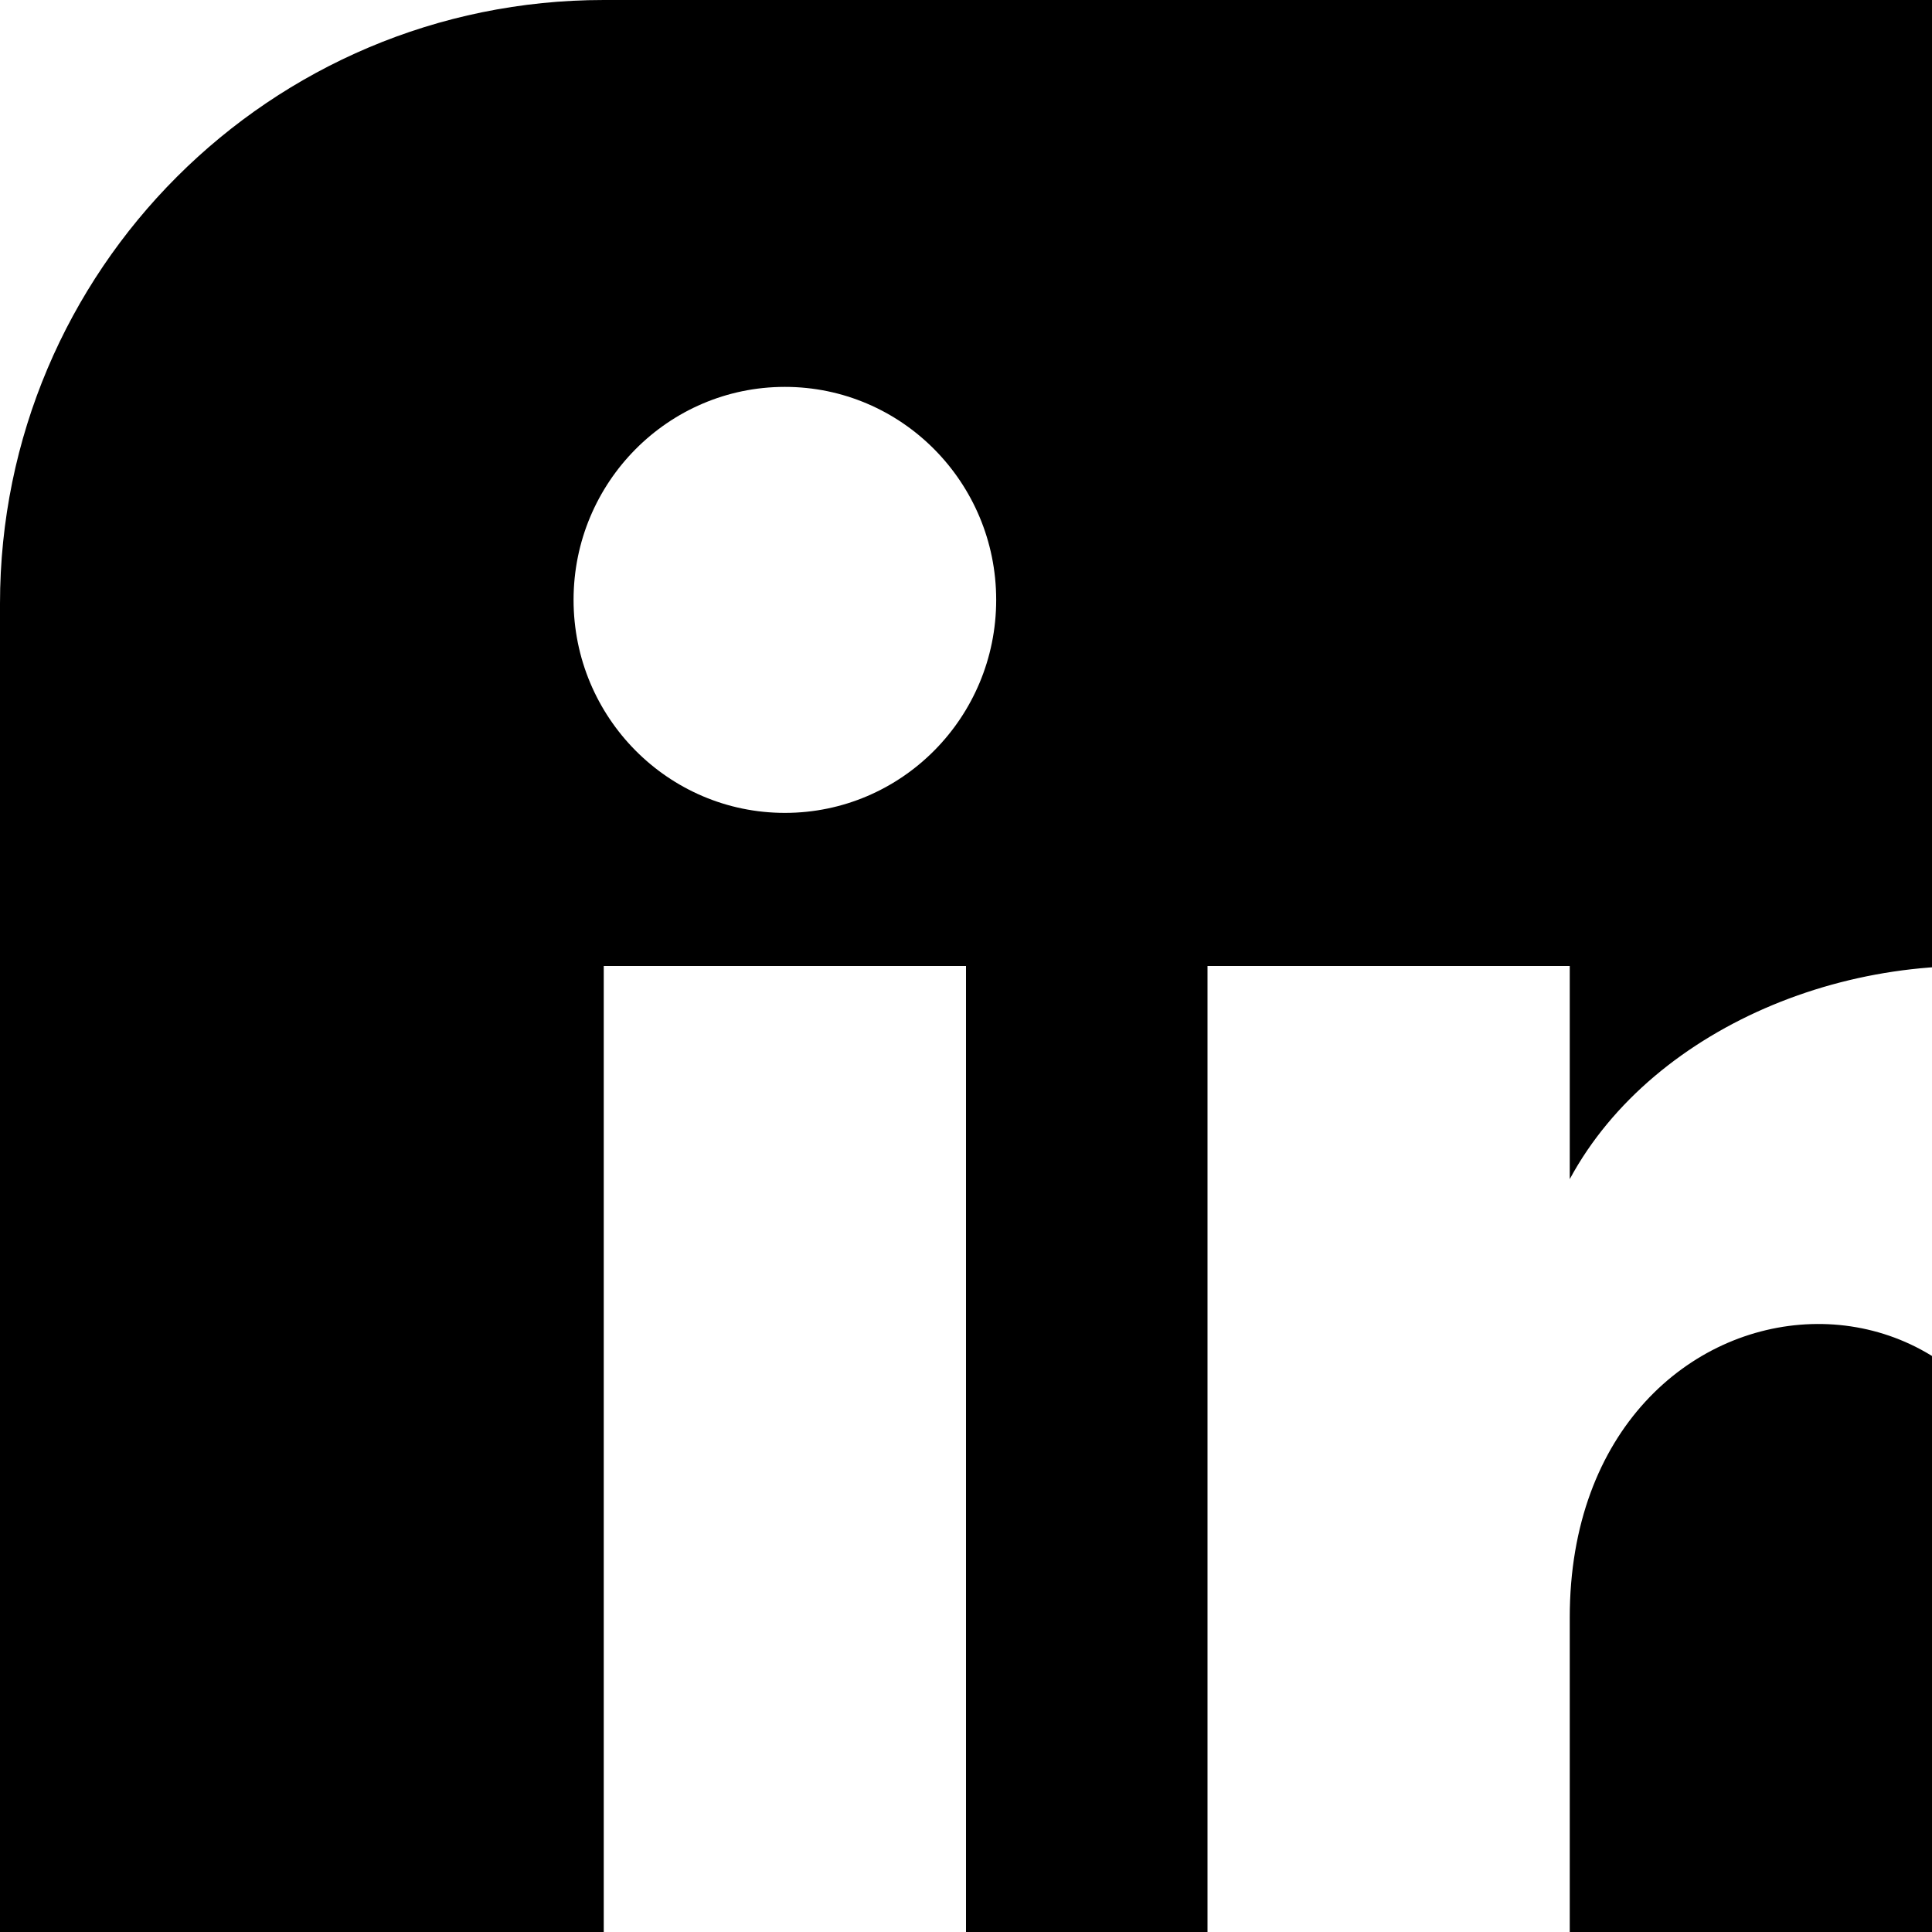
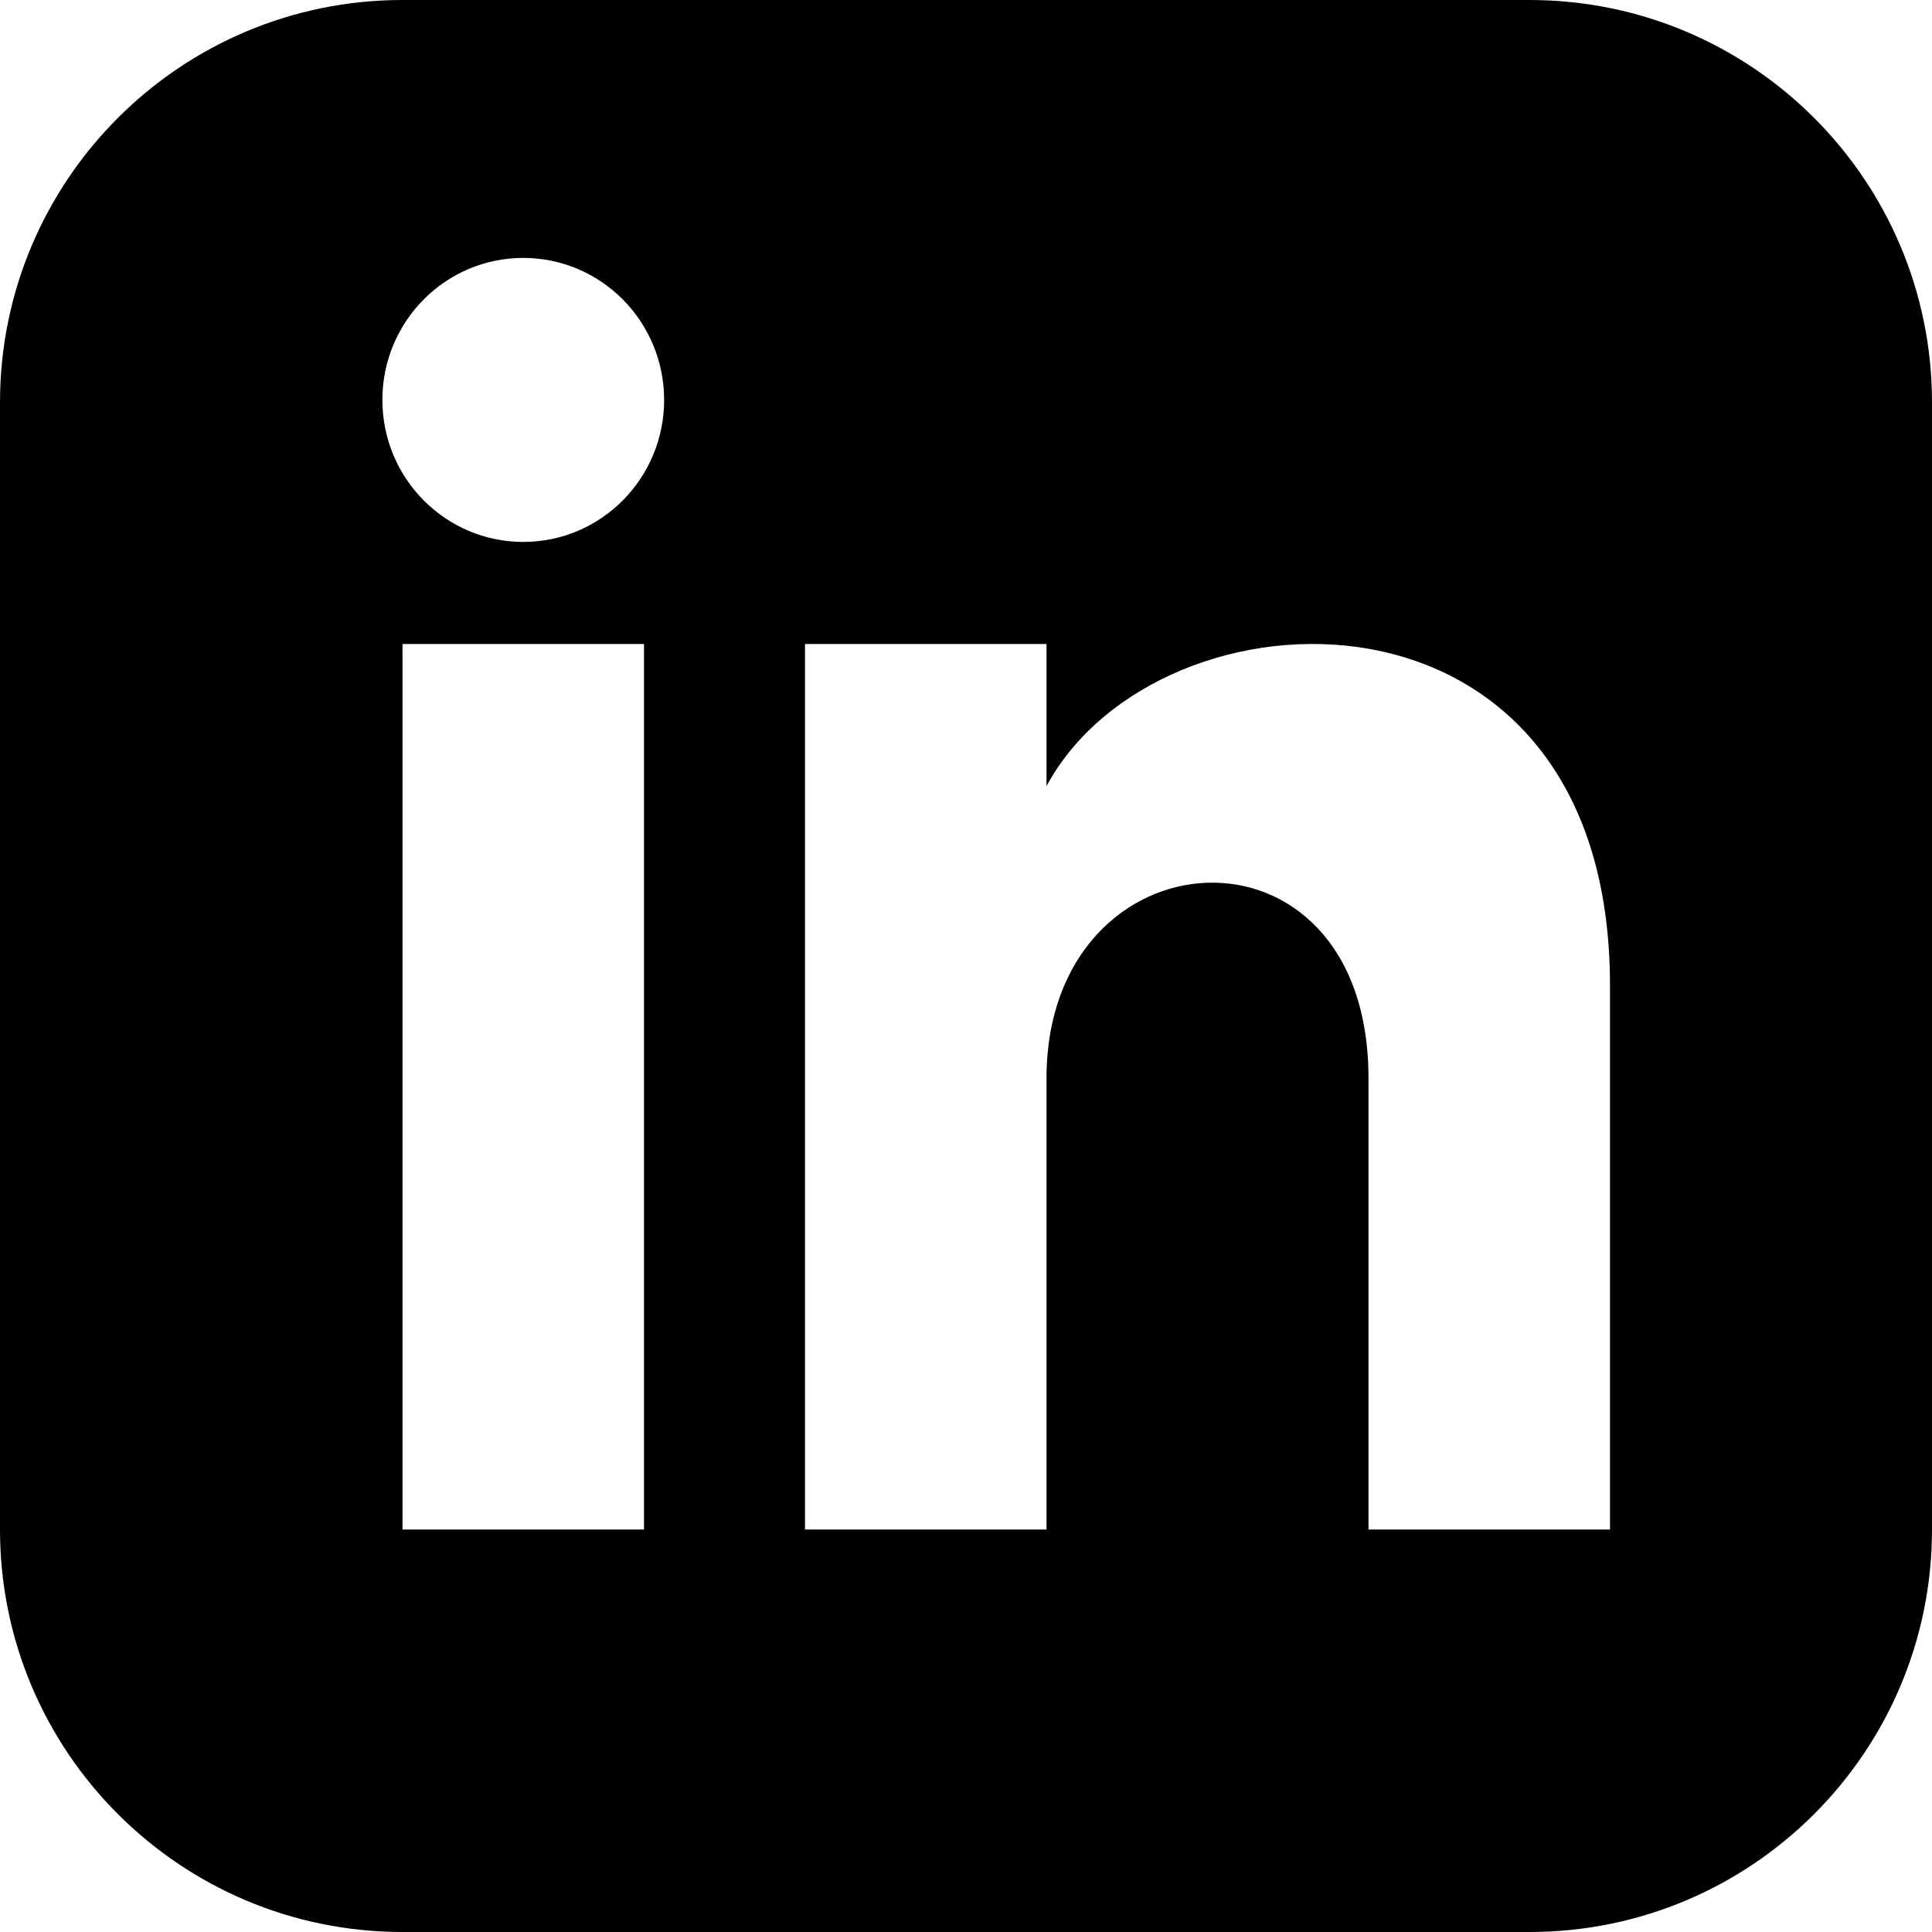
- <svg xmlns="http://www.w3.org/2000/svg" width="66%" height="66%" viewBox="0 0 16 16">
+ <svg xmlns="http://www.w3.org/2000/svg" width="16" height="16" viewBox="0 0 24 24">
  <path d="M19 0h-14c-2.761 0-5 2.239-5 5v14c0 2.761 2.239 5 5 5h14c2.762 0 5-2.239 5-5v-14c0-2.761-2.238-5-5-5zm-11 19h-3v-11h3v11zm-1.5-12.268c-.966 0-1.75-.79-1.75-1.764s.784-1.764 1.75-1.764 1.75.79 1.75 1.764-.783 1.764-1.75 1.764zm13.5 12.268h-3v-5.604c0-3.368-4-3.113-4 0v5.604h-3v-11h3v1.765c1.396-2.586 7-2.777 7 2.476v6.759z" />
</svg>
